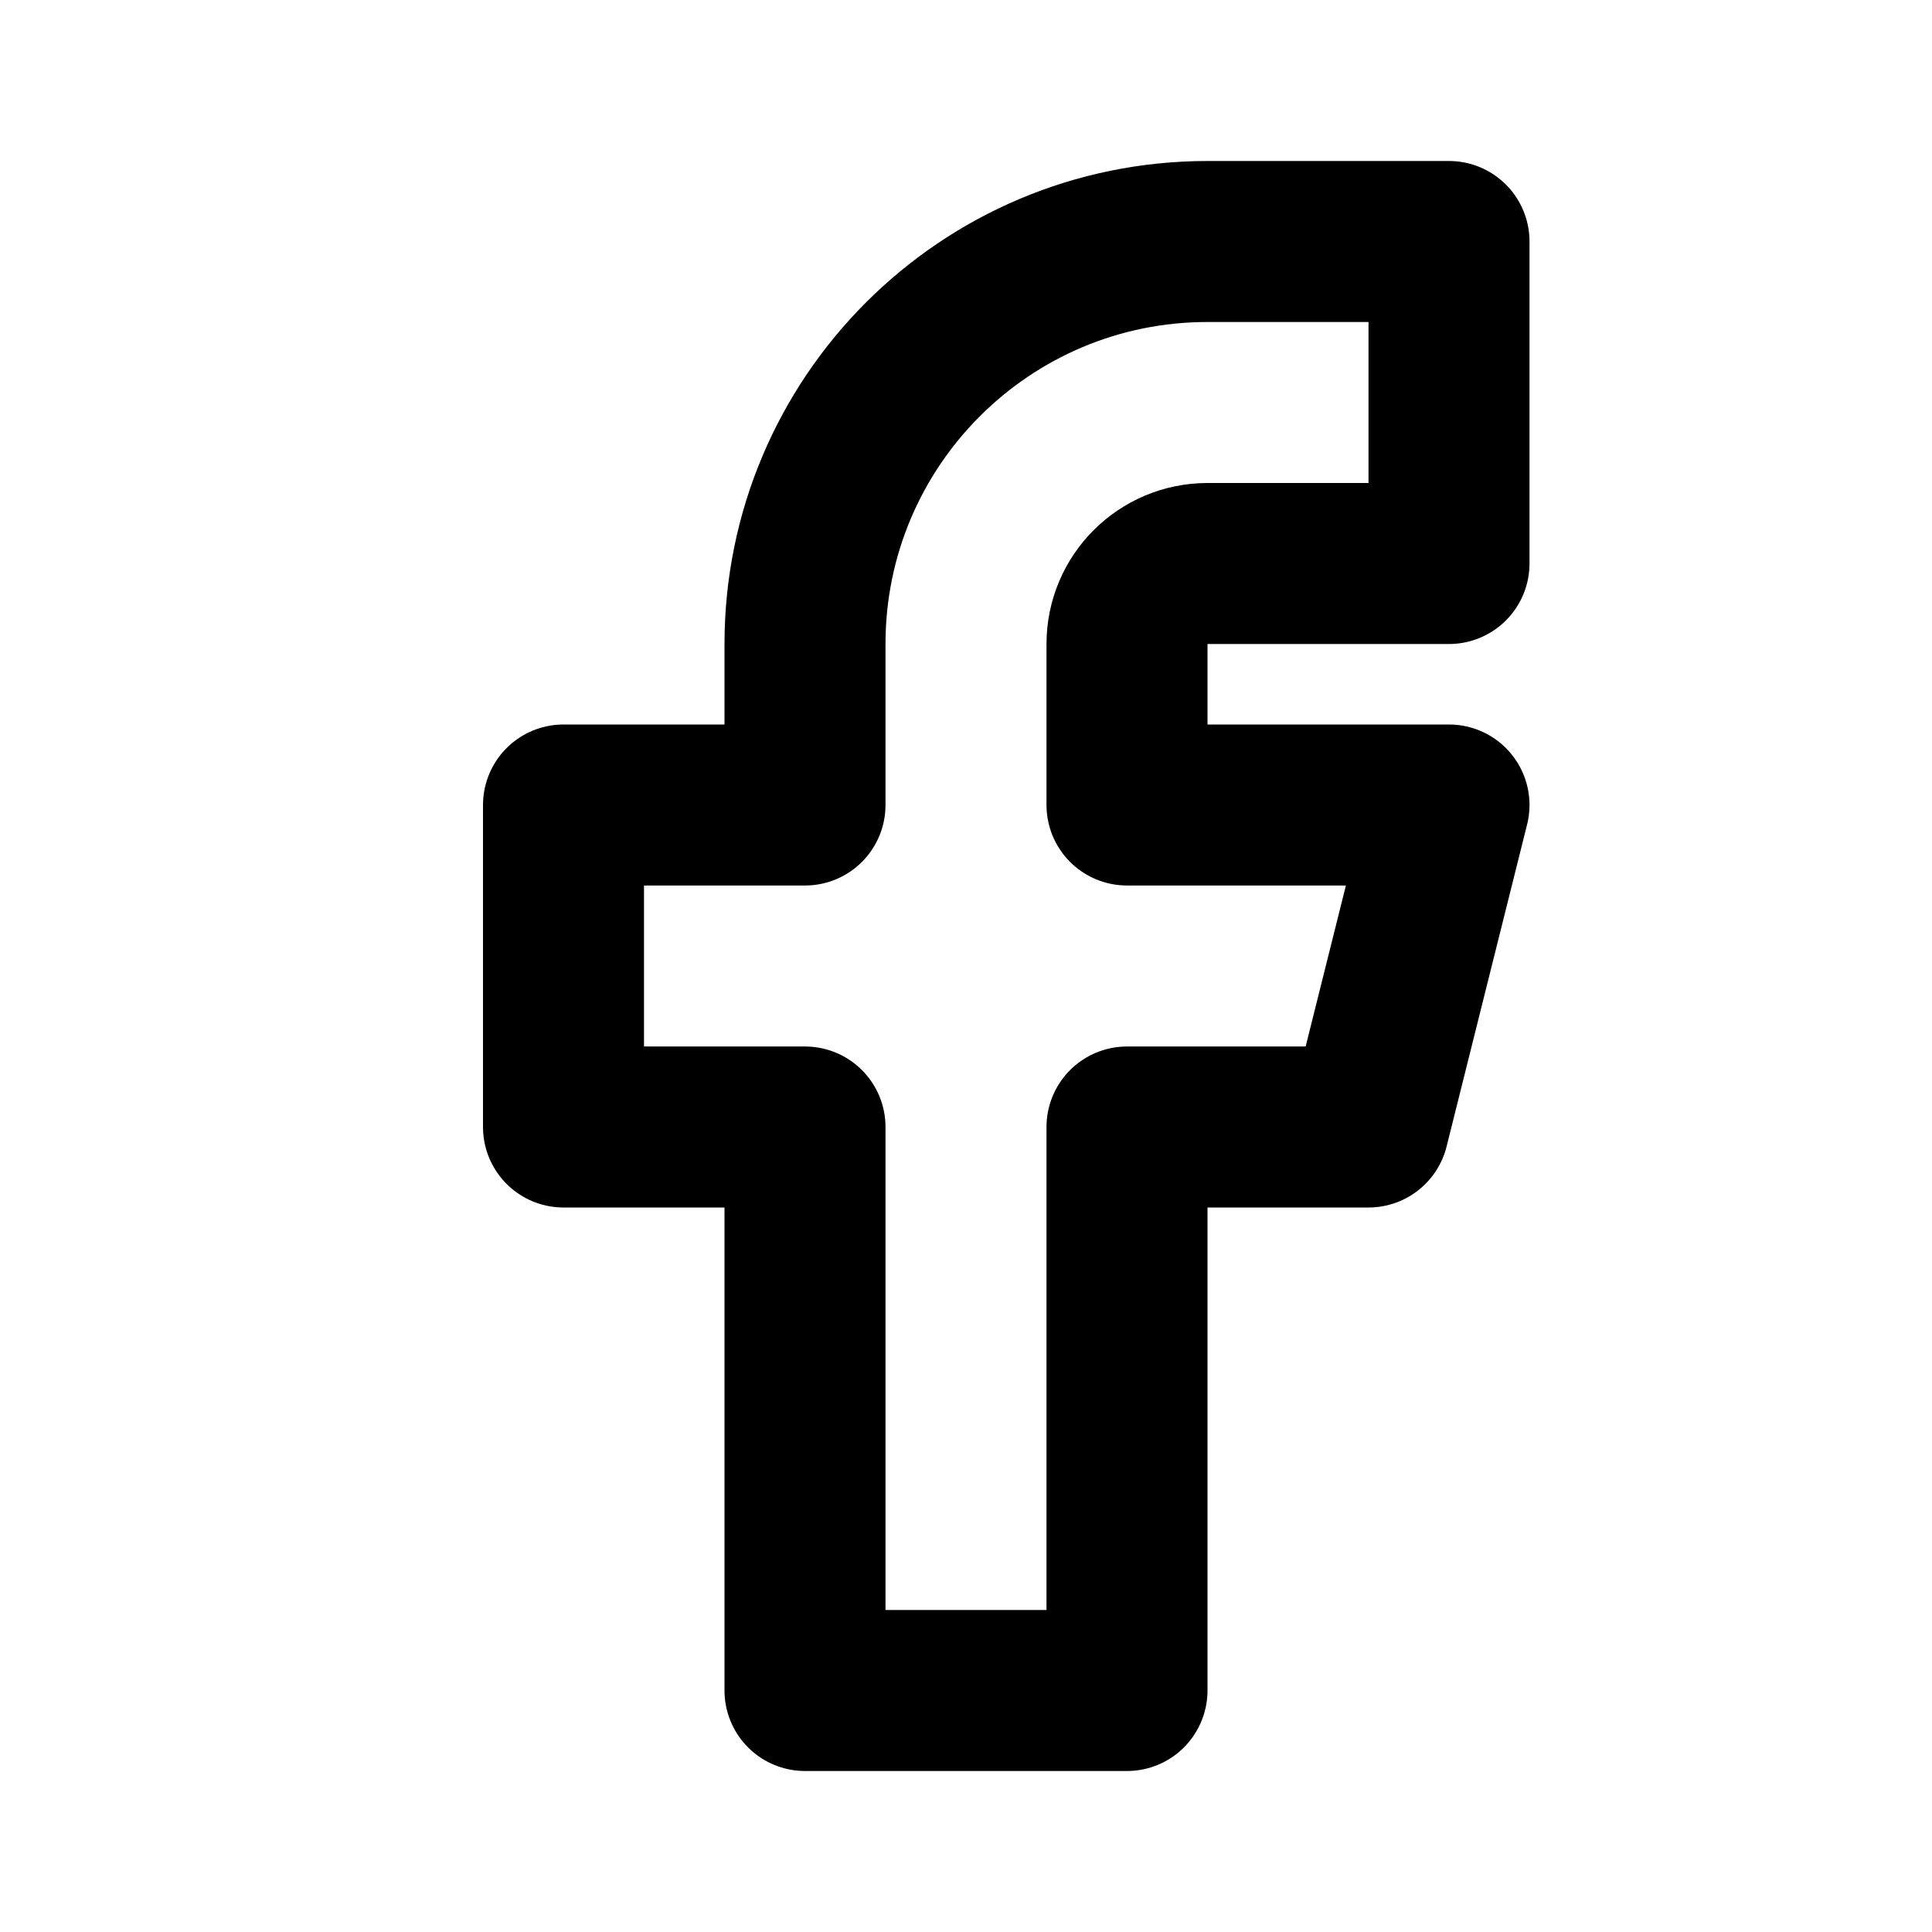
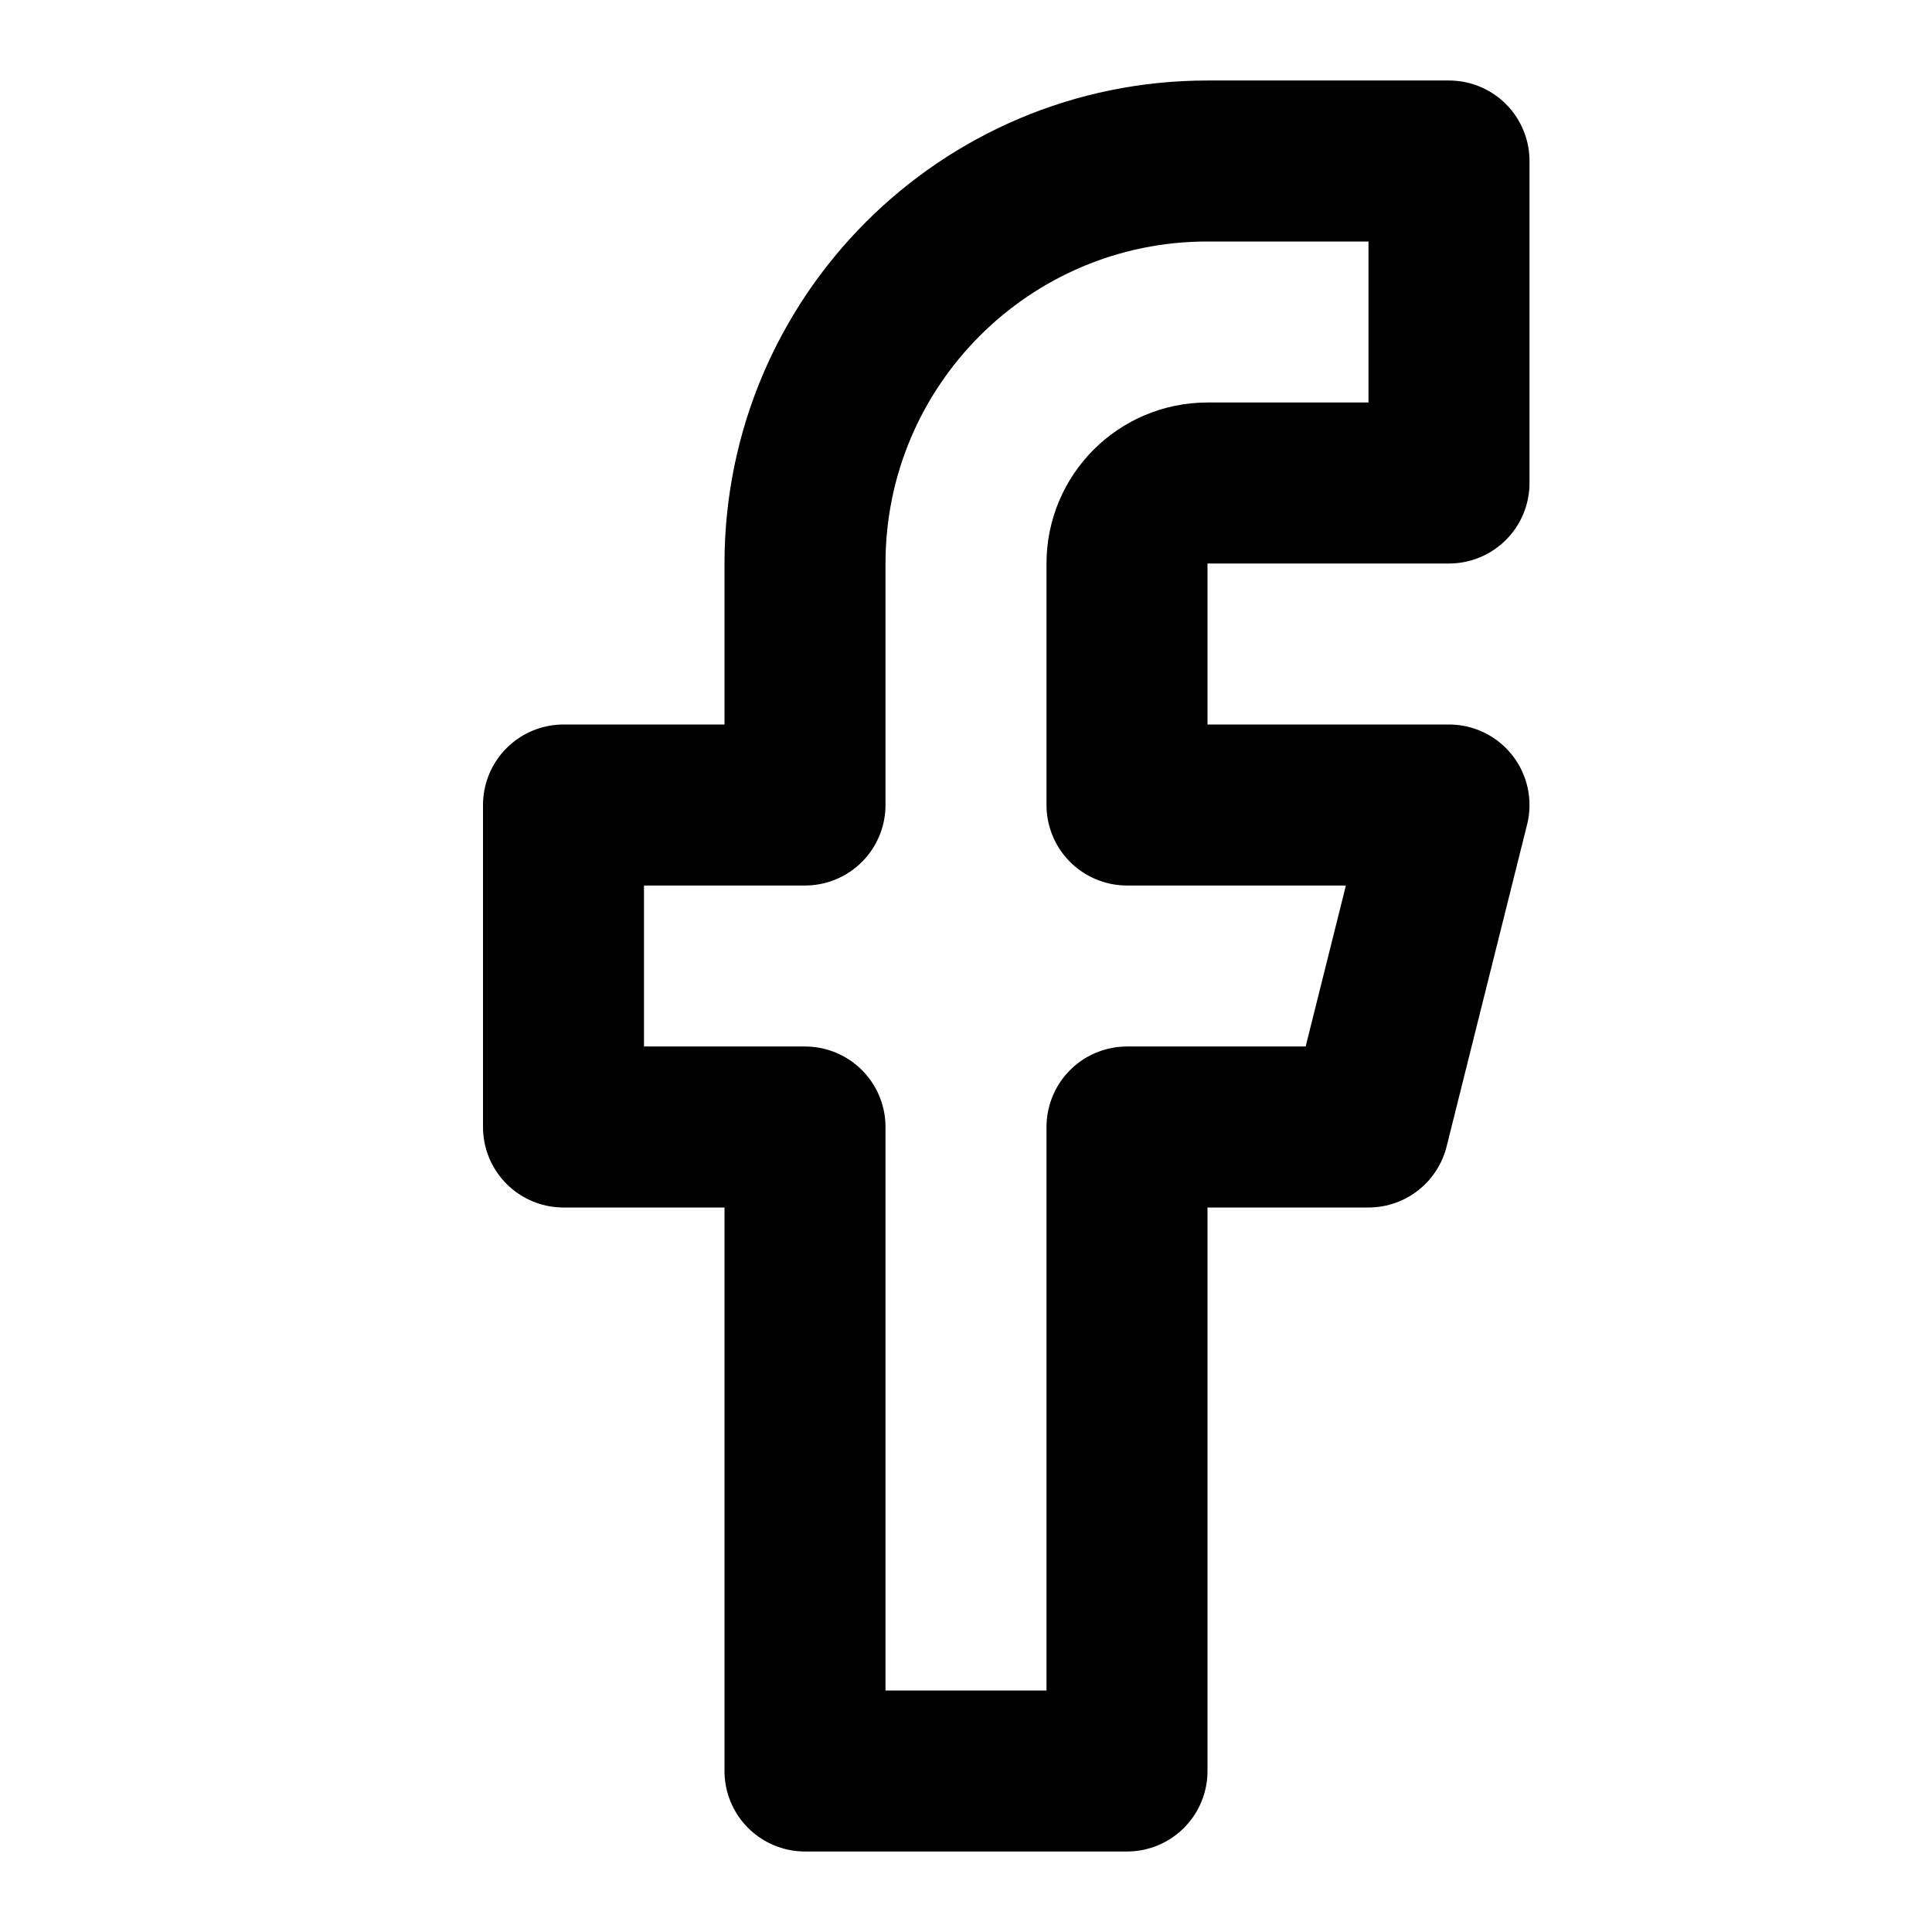
- <svg xmlns="http://www.w3.org/2000/svg" width="24" height="24" viewBox="0 0 24 24" fill="none" stroke="currentColor" stroke-width="2" stroke-linecap="round" stroke-linejoin="round" class="icon icon-tabler icons-tabler-outline icon-tabler-brand-facebook">
-   <path stroke="none" d="M0 0h24v24H0z" fill="none" />
-   <path d="M7 10v4h3v7h4v-7h3l1 -4h-4v-2a1 1 0 0 1 1 -1h3v-4h-3a5 5 0 0 0 -5 5v2h-3" />
+ <svg xmlns="http://www.w3.org/2000/svg" width="24" height="24" viewBox="0 0 24 24" fill="none" stroke="currentColor" stroke-width="2" stroke-linecap="round" stroke-linejoin="round">
+   <path d="M18 2h-3a5 5 0 0 0-5 5v3H7v4h3v8h4v-8h3l1-4h-4V7a1 1 0 0 1 1-1h3z" />
</svg>
